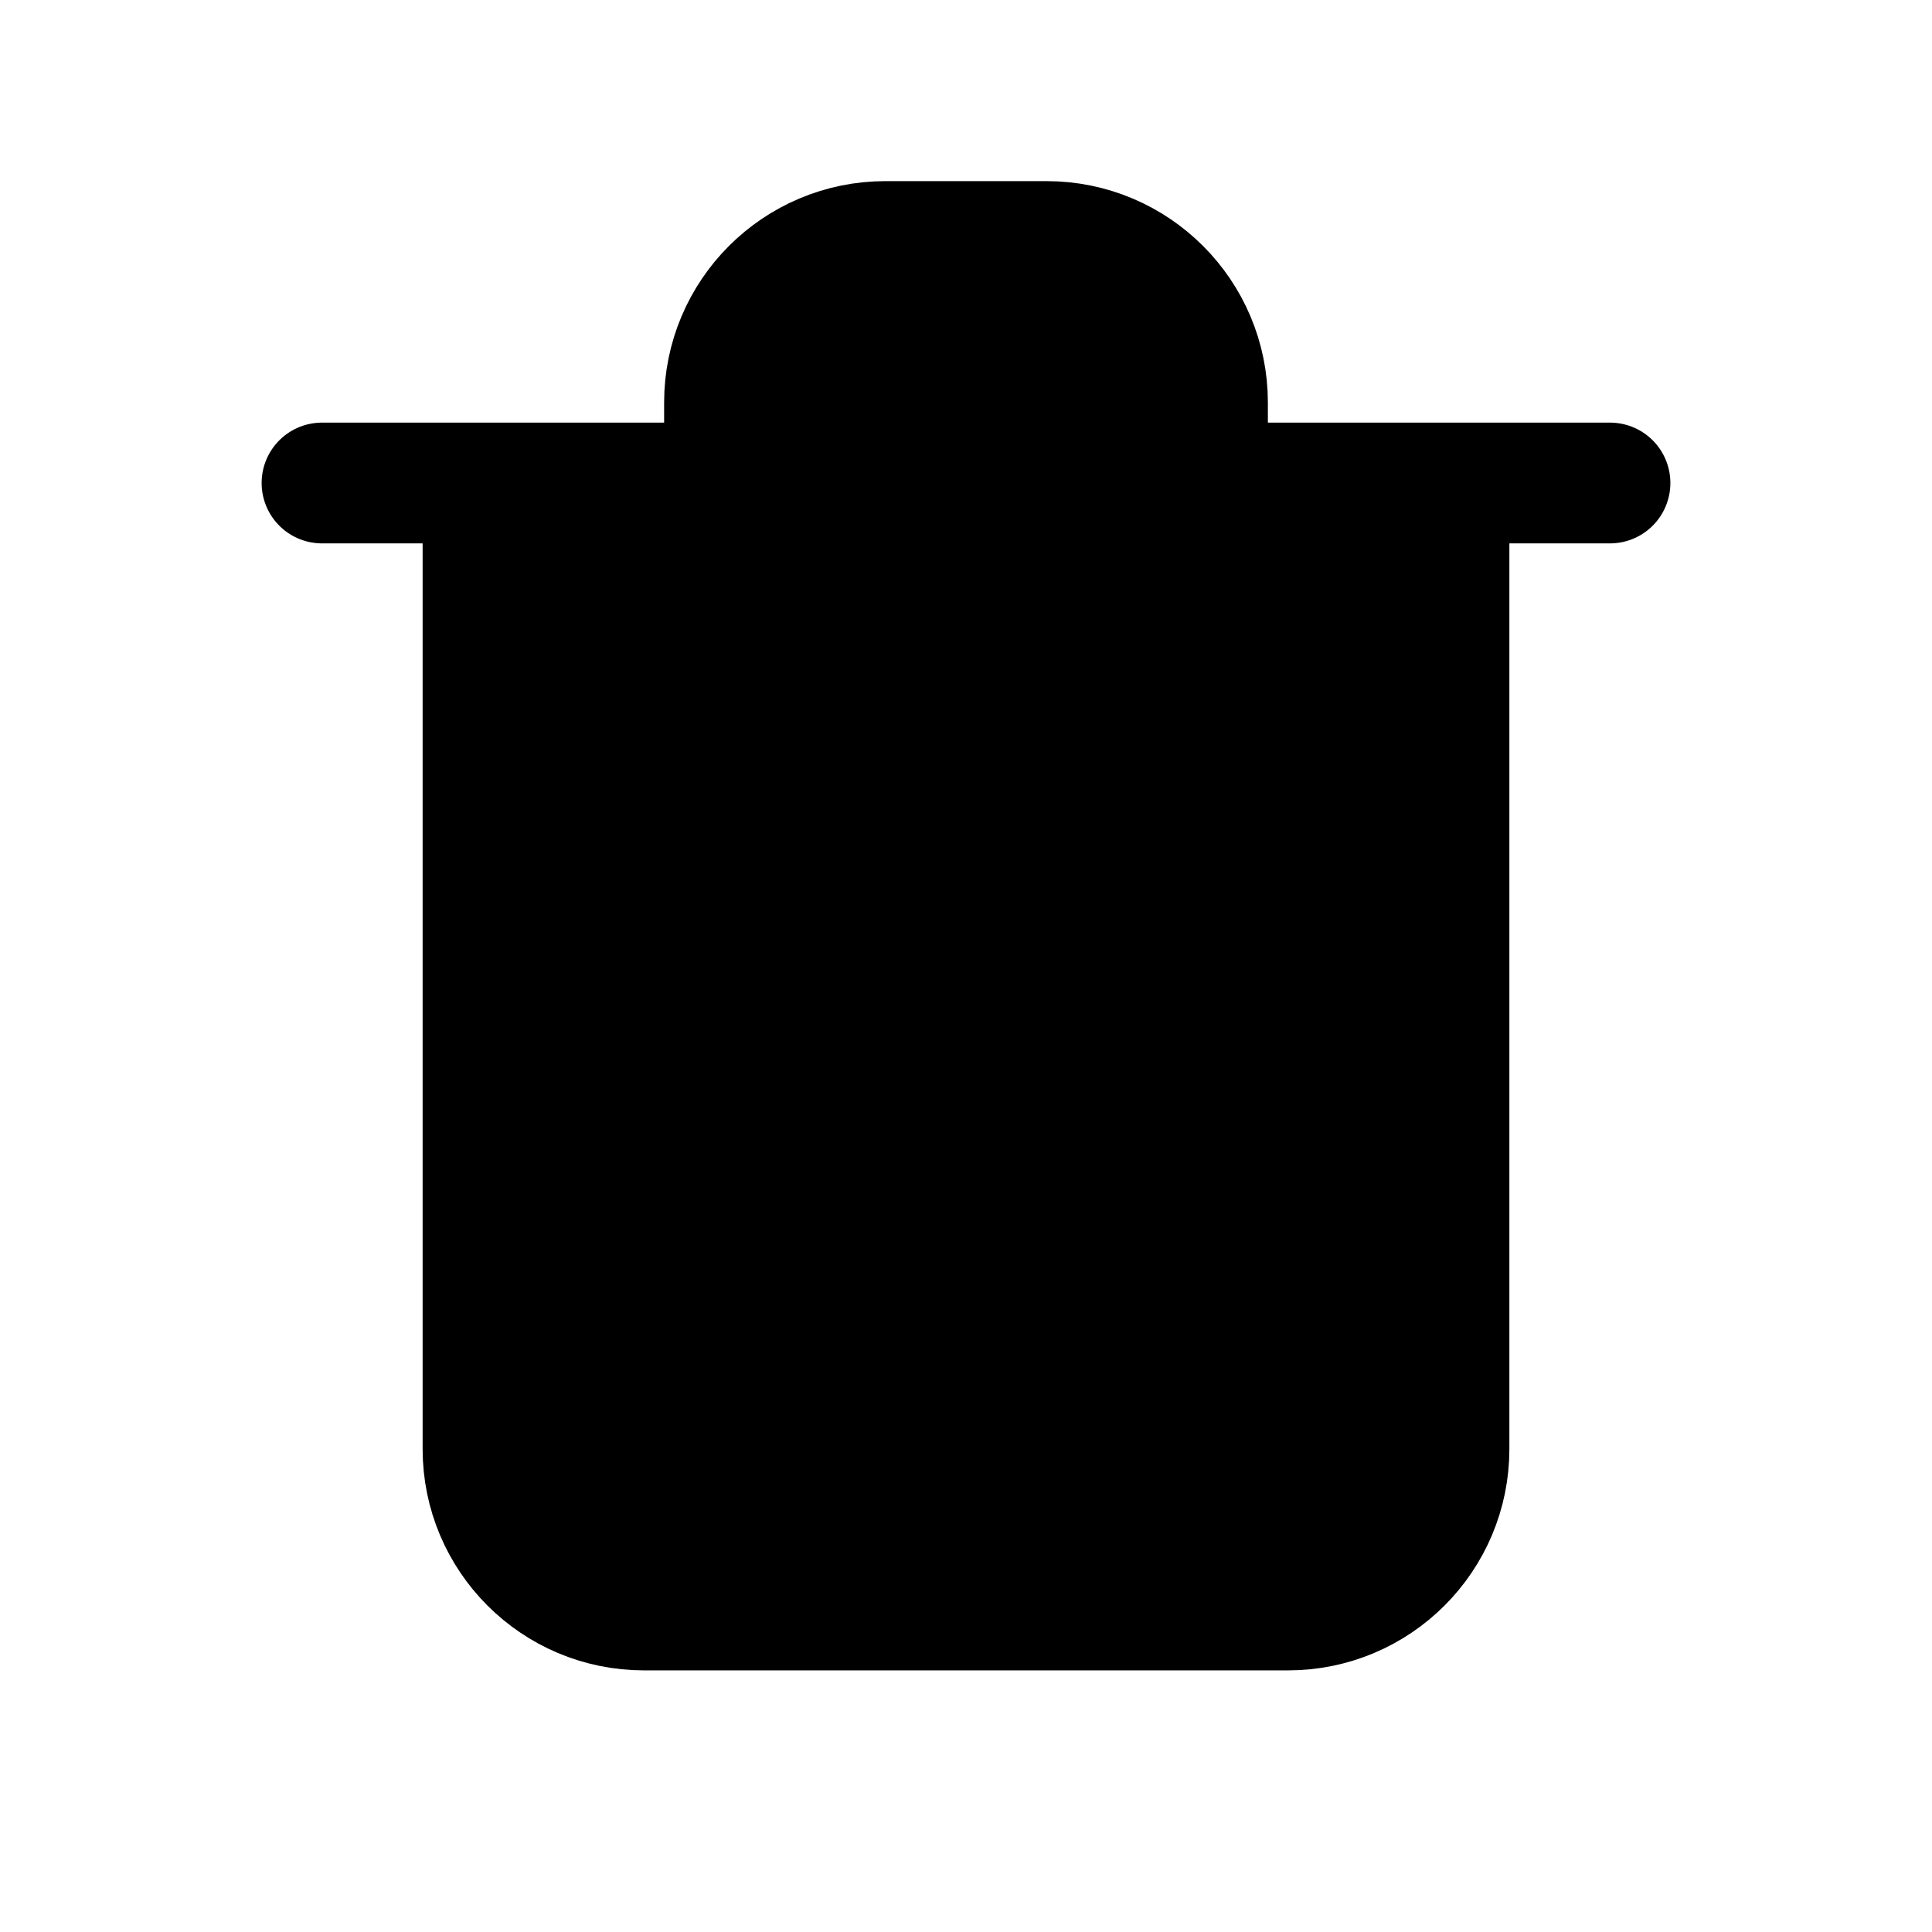
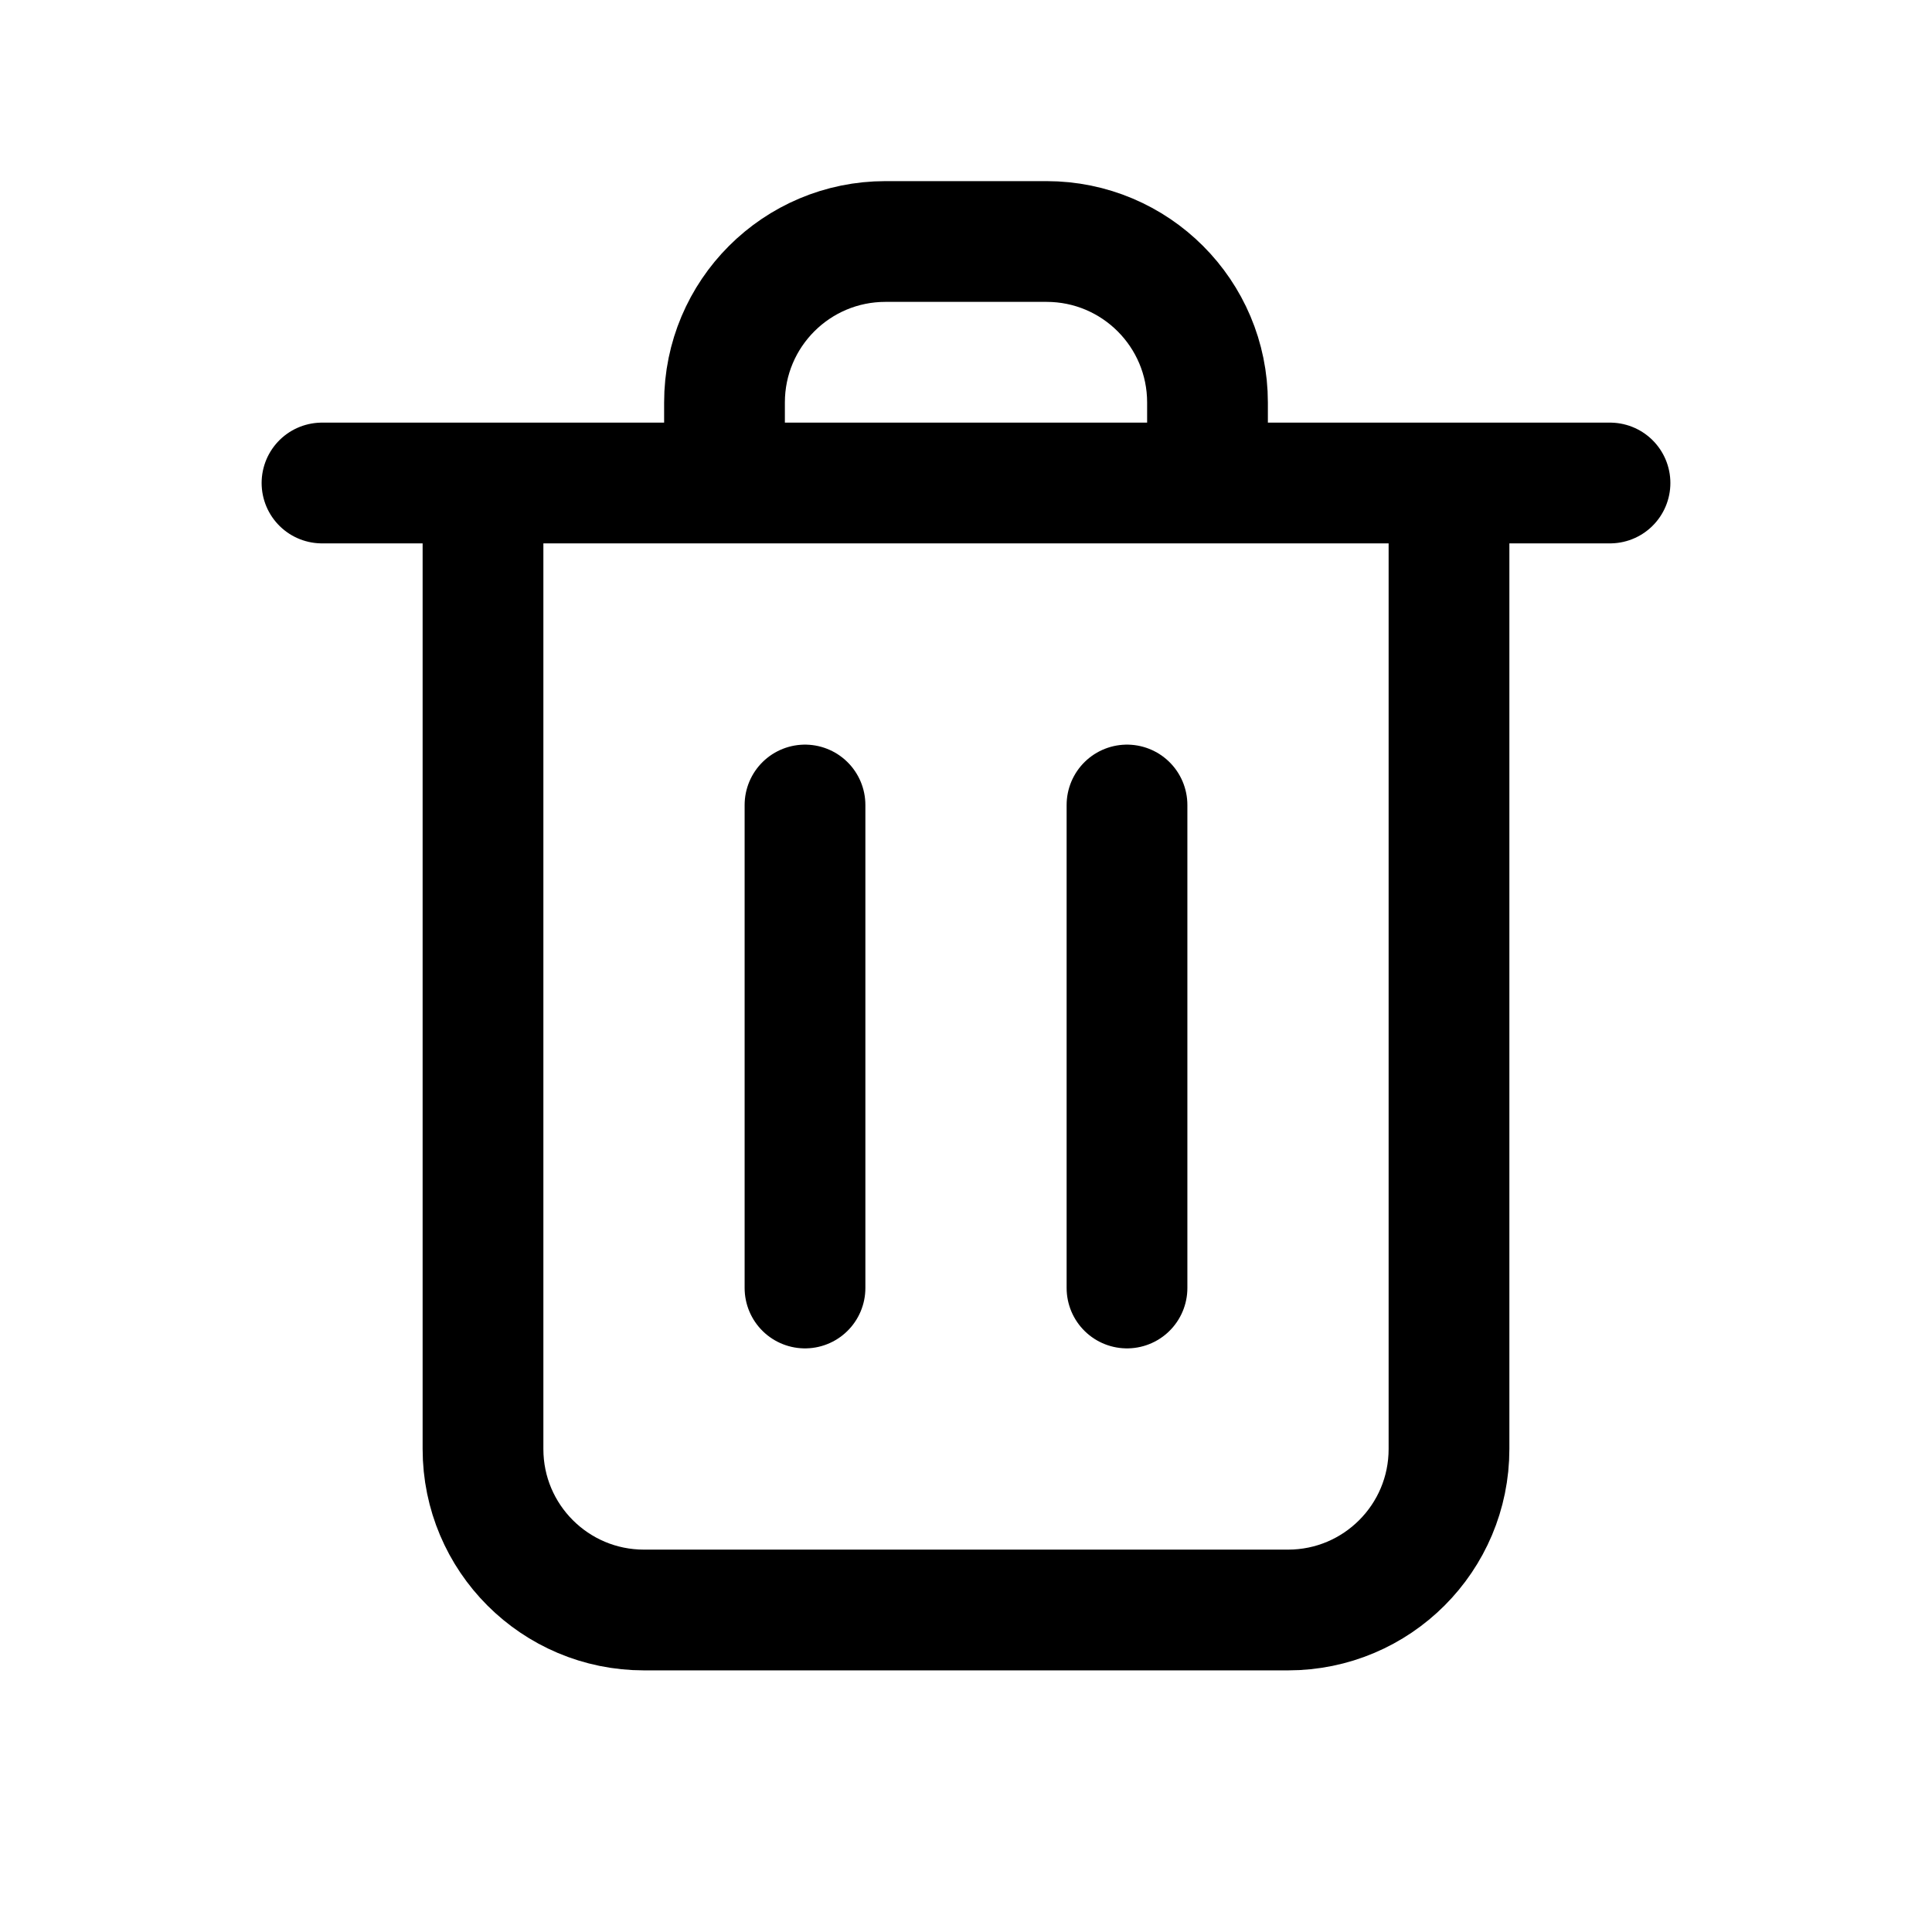
- <svg xmlns="http://www.w3.org/2000/svg" width="18px" height="18px" viewBox="0 0 24 24" fill="currentColor">
+ <svg xmlns="http://www.w3.org/2000/svg" width="18px" height="18px" viewBox="0 0 24 24" fill="none">
  <path d="M10 10V16M14 10V16M18 6V18C18 19.105 17.105 20 16 20H8C6.895 20 6 19.105 6 18V6M4 6H20M15 6V5C15 3.895 14.105 3 13 3H11C9.895 3 9 3.895 9 5V6" stroke="#000000" stroke-width="1.5" stroke-linecap="round" stroke-linejoin="round" />
</svg>
